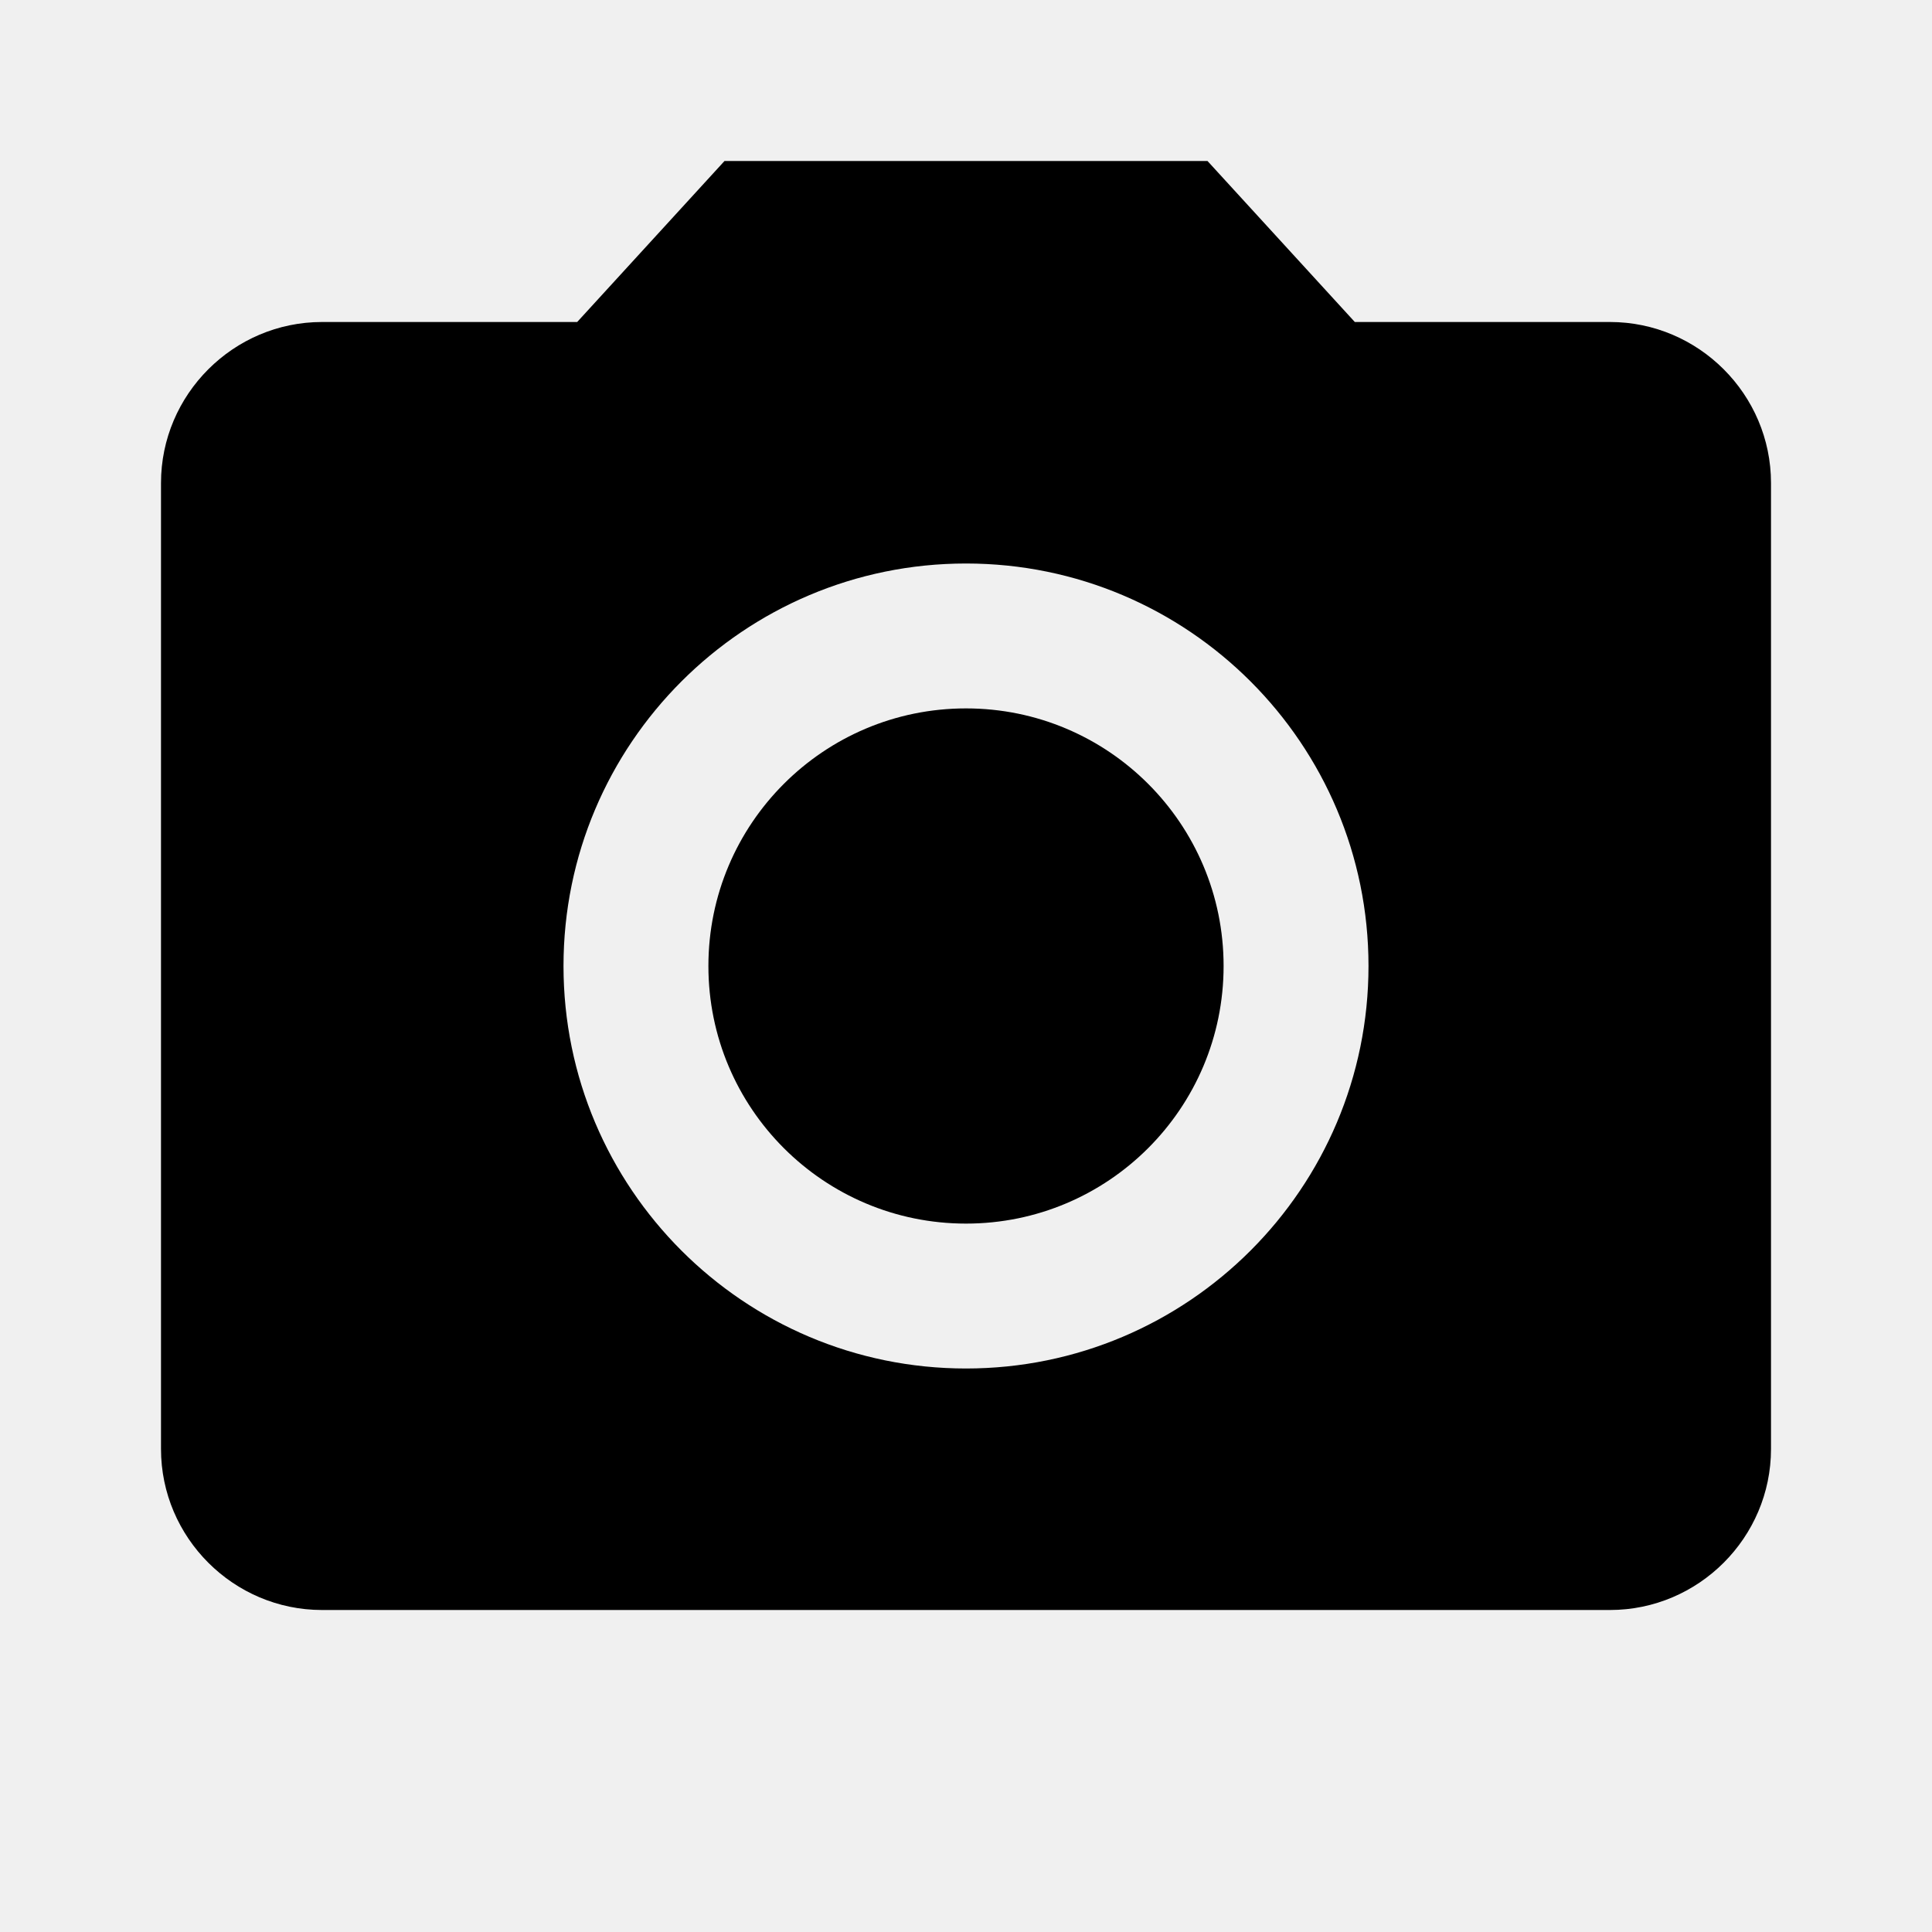
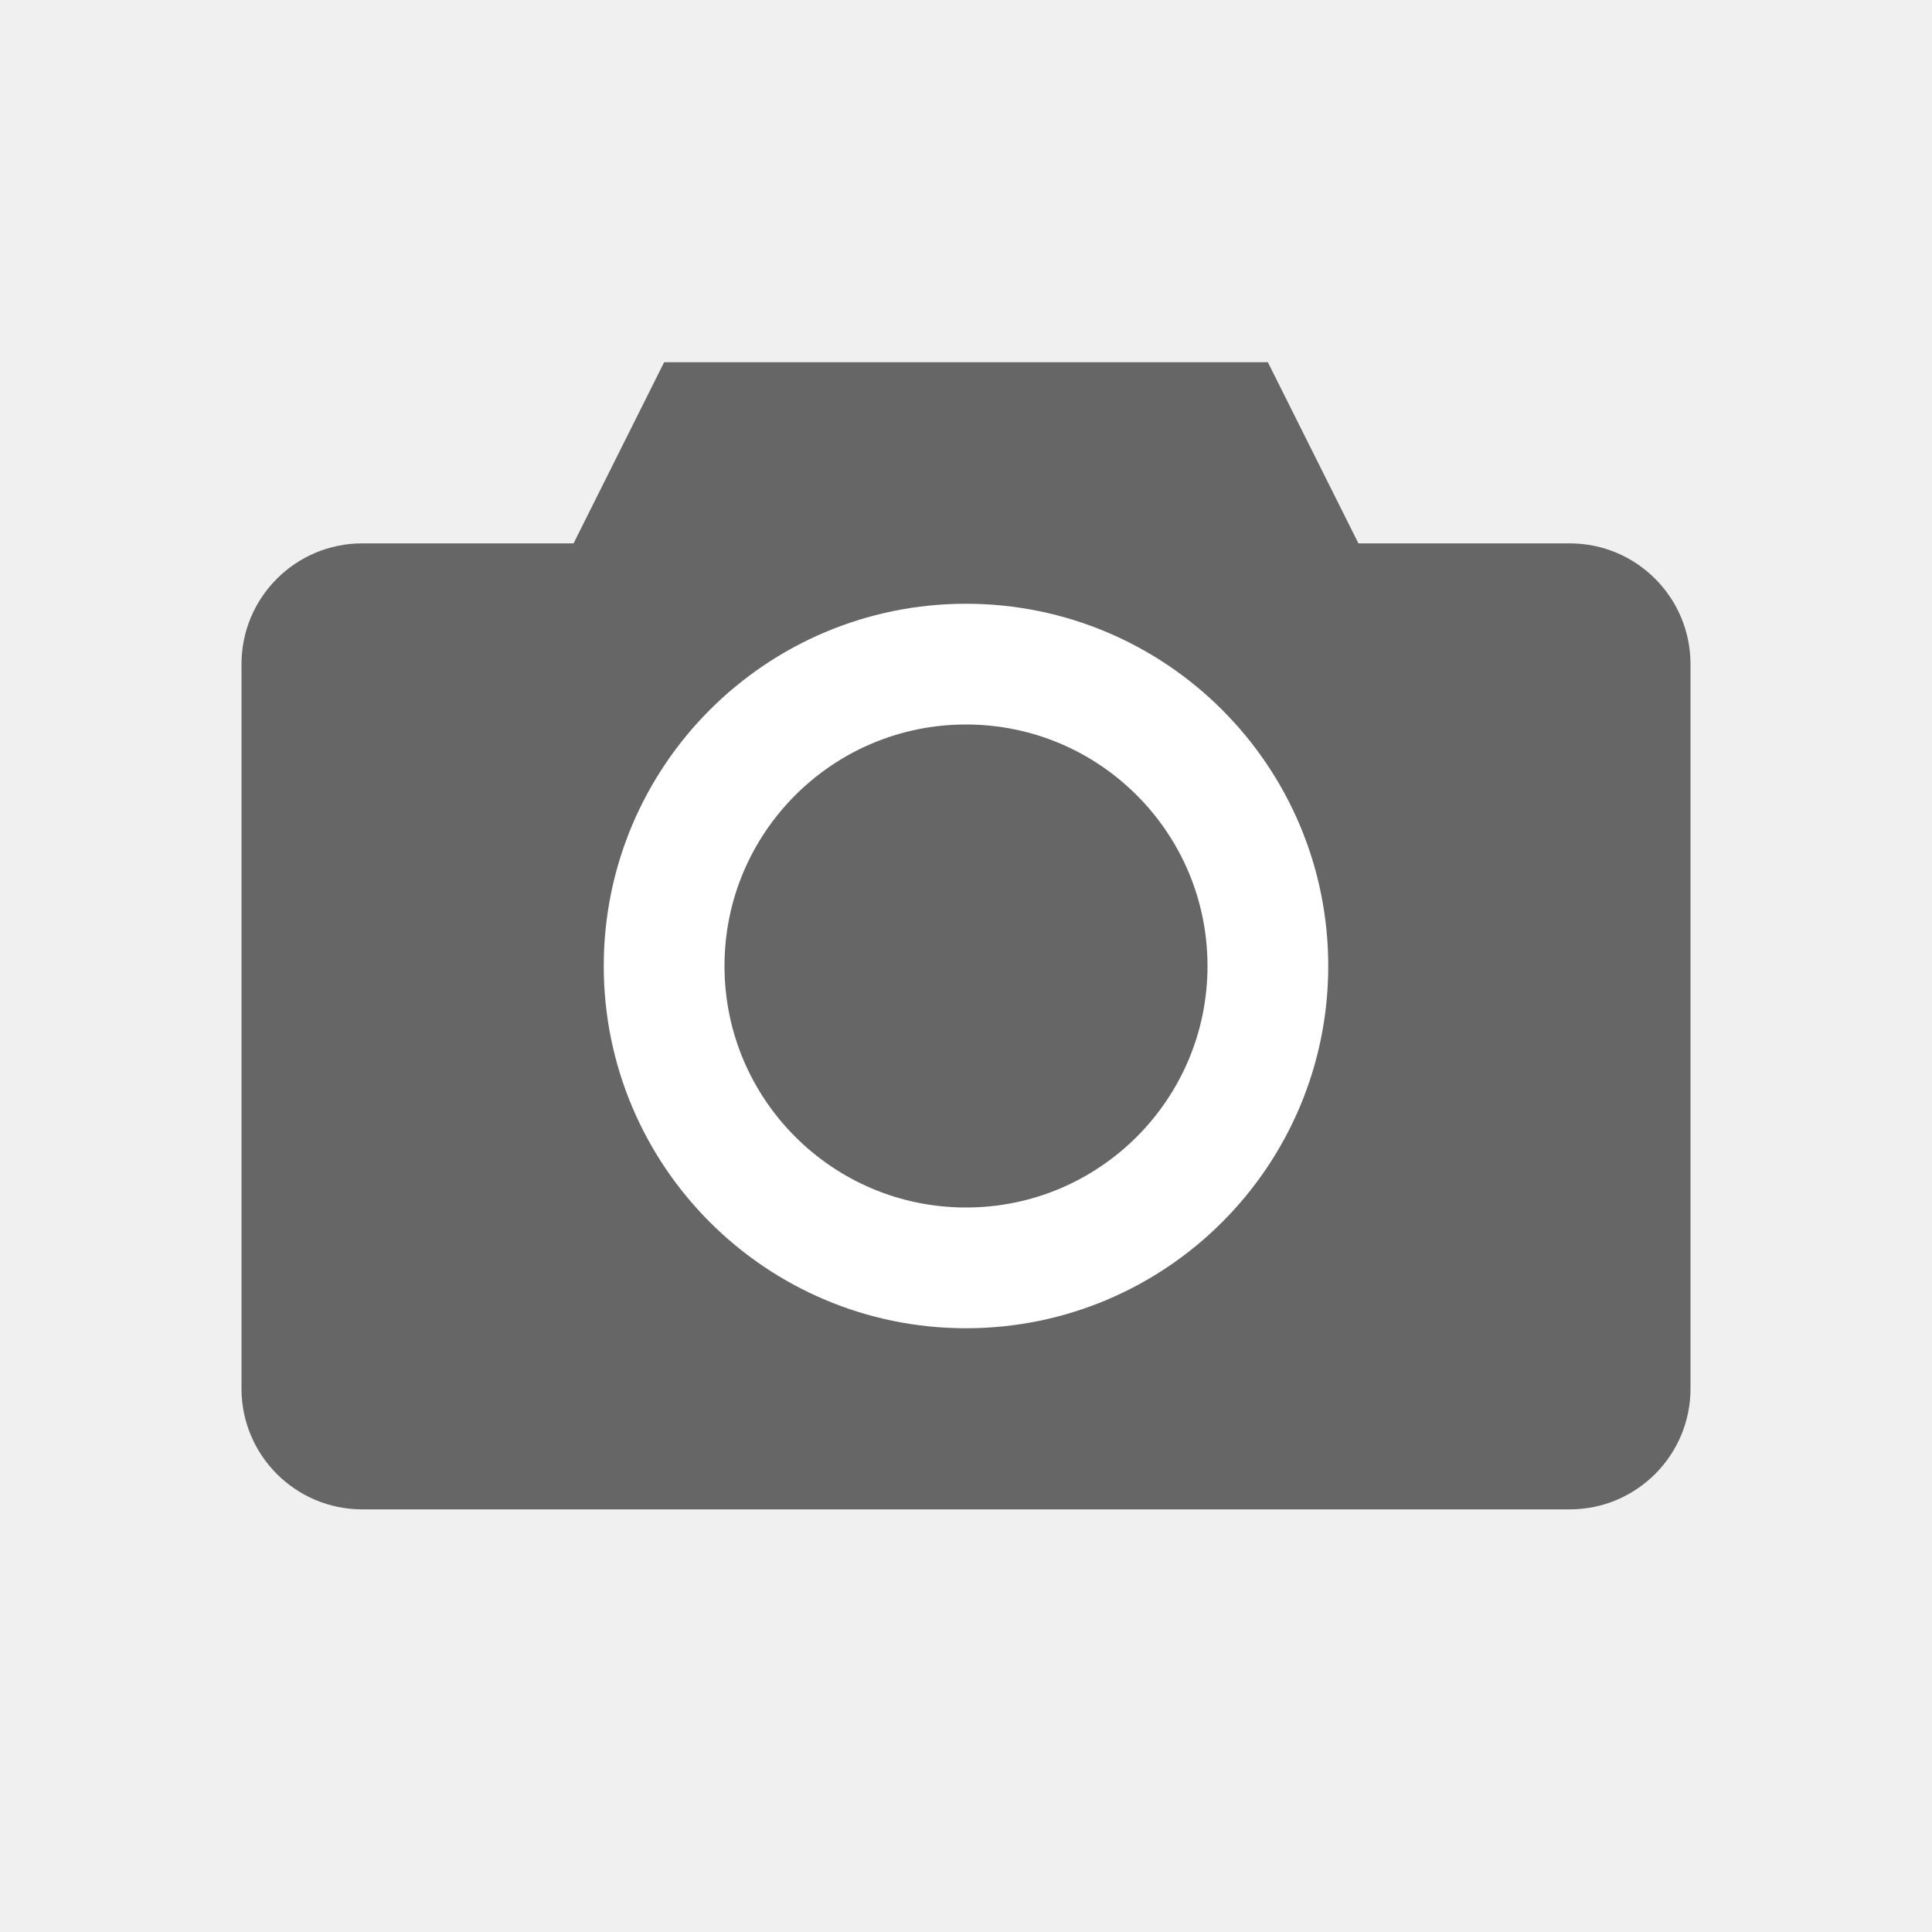
- <svg xmlns="http://www.w3.org/2000/svg" height="24px" viewBox="0 0 24 24" width="24px" fill="#000000">
-   <path d="M0 0h24v24H0z" fill="none" />
-   <circle cx="12" cy="12" r="3.2" />
-   <path d="M9 2L7.17 4H4c-1.1 0-2 .9-2 2v12c0 1.1.9 2 2 2h16c1.1 0 2-.9 2-2V6c0-1.1-.9-2-2-2h-3.17L15 2H9zm3 15c-2.76 0-5-2.24-5-5s2.24-5 5-5 5 2.24 5 5-2.24 5-5 5z" />
+ <svg xmlns="http://www.w3.org/2000/svg" viewBox="0 0 32 32">
+   <path fill="#666666" d="M9.5 9L11 6h10l1.5 3H26a2 2 0 0 1 2 2v12a2 2 0 0 1-2 2H6a2 2 0 0 1-2-2V11a2 2 0 0 1 2-2h3.5z" />
+   <circle cx="16" cy="16" r="5" fill="none" stroke="#ffffff" stroke-width="2" />
+   <circle cx="16" cy="16" r="2.5" fill="#666666" />
</svg>
